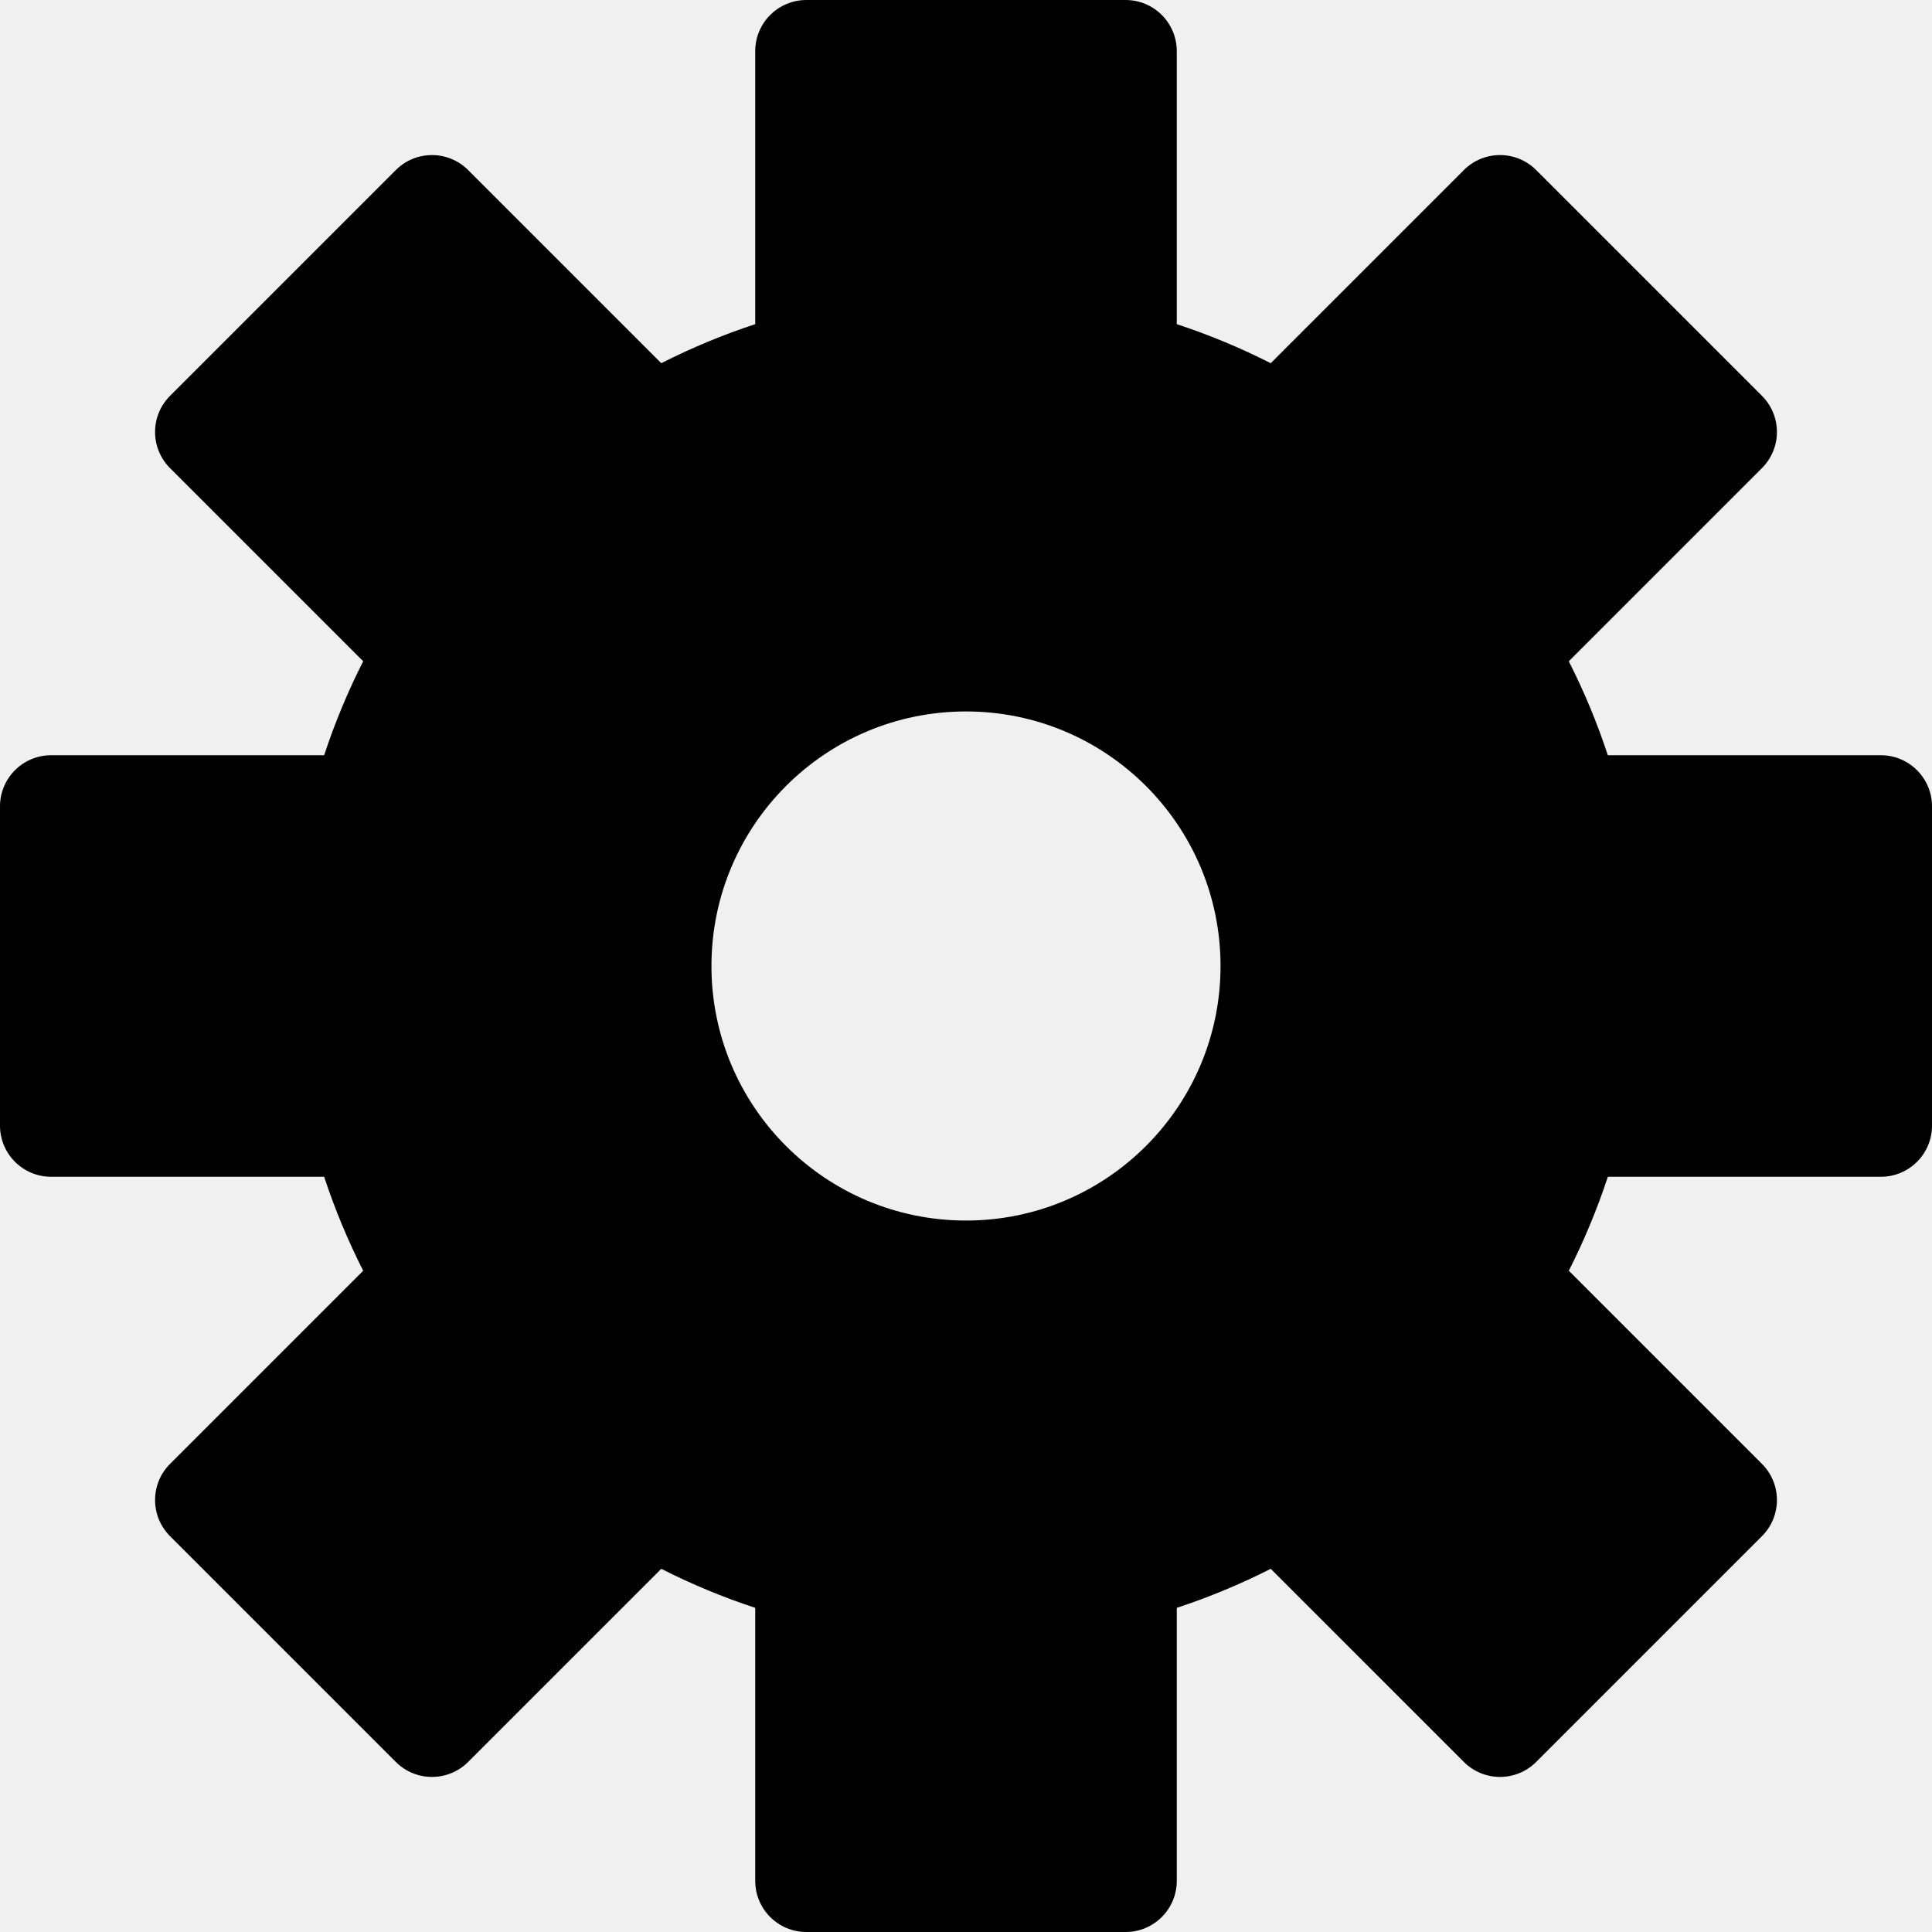
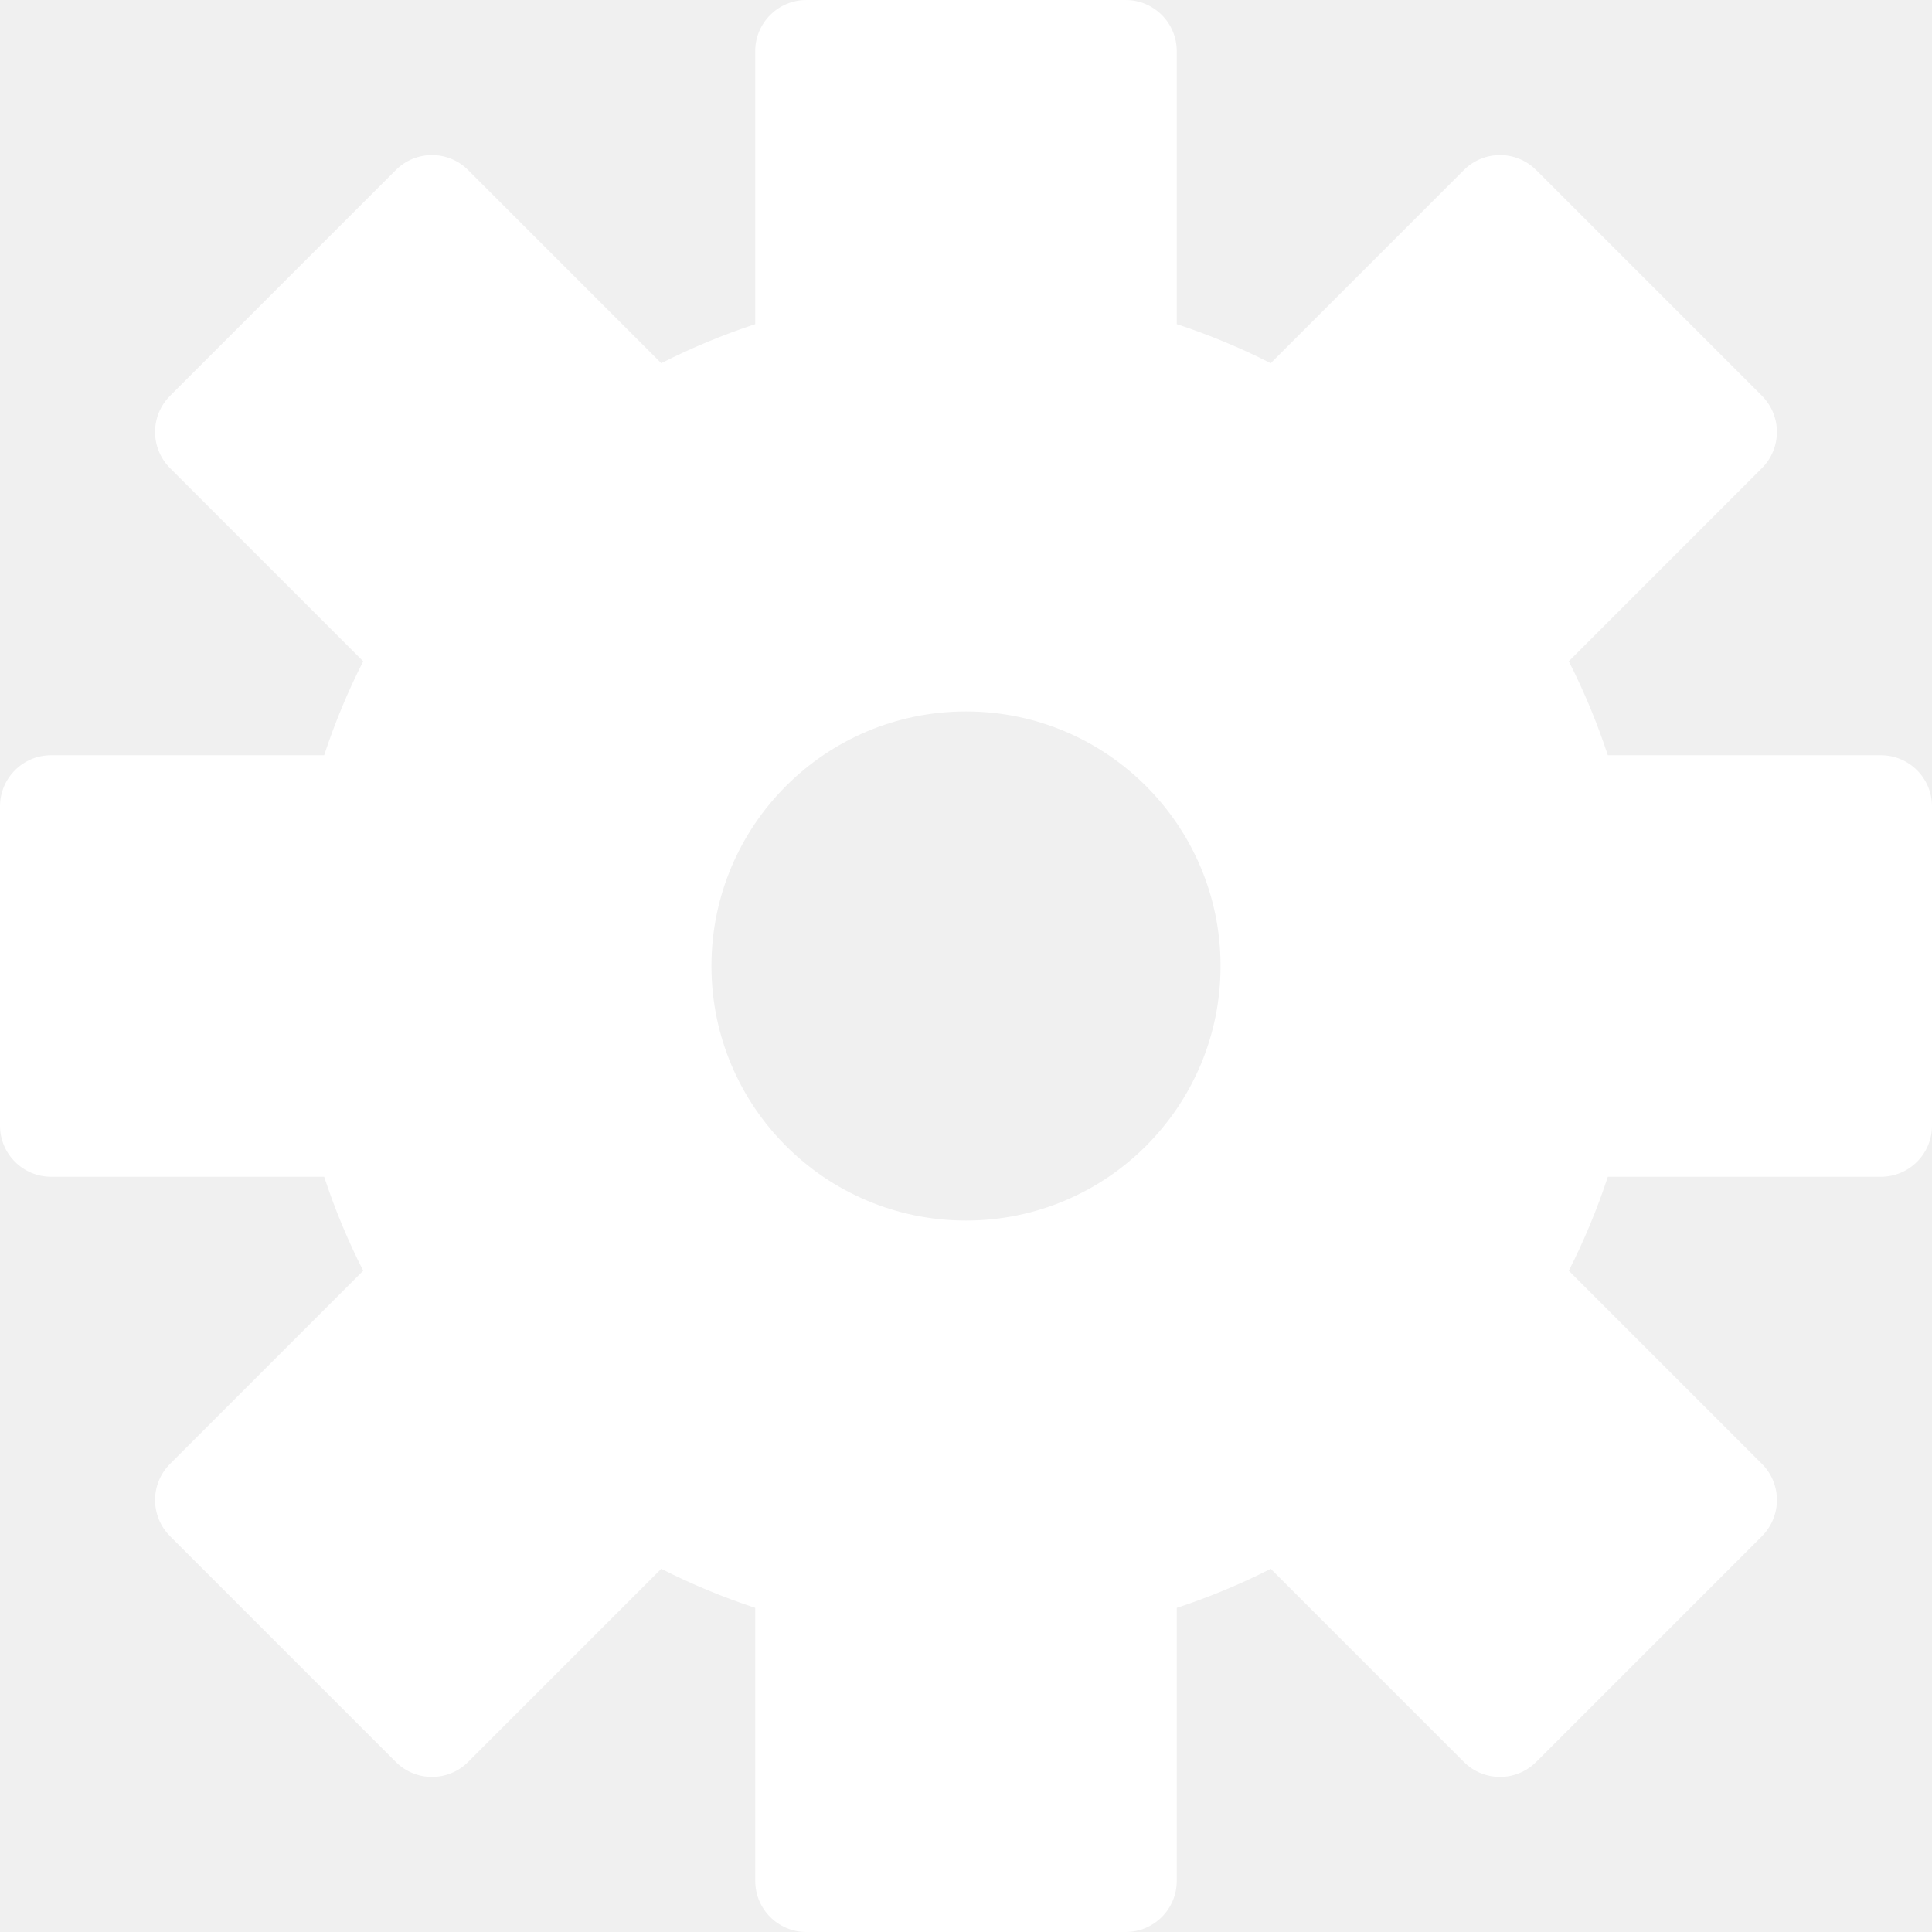
<svg xmlns="http://www.w3.org/2000/svg" version="1.1" id="Layer_1" x="0px" y="0px" viewBox="0 0 458.317 458.317" style="enable-background:new 0 0 458.317 458.317;" xml:space="preserve">
  <g>
    <g>
-       <path d="M446.185,179.159h-64.768c-2.536-7.702-5.636-15.15-9.26-22.29l45.818-45.818c4.737-4.737,4.737-12.416,0-17.152    L364.416,40.34c-4.737-4.737-12.416-4.737-17.152,0l-45.818,45.818c-7.14-3.624-14.587-6.724-22.289-9.26V12.131    c0.001-6.699-5.429-12.129-12.128-12.129h-75.743c-6.698,0-12.129,5.43-12.129,12.128v64.768    c-7.702,2.535-15.149,5.636-22.29,9.26L111.05,40.341c-4.737-4.737-12.416-4.737-17.152,0L40.339,93.9    c-4.737,4.736-4.737,12.416,0,17.152l45.817,45.817c-3.624,7.14-6.725,14.588-9.26,22.29H12.129C5.43,179.159,0,184.59,0,191.288    v75.743c0,6.698,5.43,12.128,12.129,12.128h64.768c2.536,7.702,5.636,15.149,9.26,22.29L40.34,347.266    c-4.737,4.736-4.737,12.416,0,17.152l53.559,53.559c4.737,4.736,12.416,4.736,17.152,0l45.817-45.817    c7.14,3.624,14.587,6.725,22.29,9.26v64.768c0,6.698,5.43,12.128,12.129,12.128h75.743c6.698,0,12.129-5.43,12.129-12.128v-64.768    c7.702-2.535,15.149-5.636,22.289-9.26l45.818,45.817c4.737,4.736,12.416,4.736,17.152,0l53.559-53.559    c4.737-4.737,4.737-12.416,0-17.152l-45.817-45.817c3.624-7.14,6.724-14.587,9.26-22.289h64.768    c6.698,0,12.129-5.43,12.129-12.128v-75.743C458.314,184.59,452.884,179.159,446.185,179.159z M229.157,289.542    c-33.349,0-60.384-27.035-60.384-60.384s27.035-60.384,60.384-60.384s60.384,27.035,60.384,60.384    S262.506,289.542,229.157,289.542z" />
+       <path fill="#fff" d="M446.185,179.159h-64.768c-2.536-7.702-5.636-15.15-9.26-22.29l45.818-45.818c4.737-4.737,4.737-12.416,0-17.152    L364.416,40.34c-4.737-4.737-12.416-4.737-17.152,0l-45.818,45.818c-7.14-3.624-14.587-6.724-22.289-9.26V12.131    c0.001-6.699-5.429-12.129-12.128-12.129h-75.743c-6.698,0-12.129,5.43-12.129,12.128v64.768    c-7.702,2.535-15.149,5.636-22.29,9.26L111.05,40.341c-4.737-4.737-12.416-4.737-17.152,0L40.339,93.9    c-4.737,4.736-4.737,12.416,0,17.152l45.817,45.817c-3.624,7.14-6.725,14.588-9.26,22.29H12.129C5.43,179.159,0,184.59,0,191.288    v75.743c0,6.698,5.43,12.128,12.129,12.128h64.768c2.536,7.702,5.636,15.149,9.26,22.29L40.34,347.266    c-4.737,4.736-4.737,12.416,0,17.152l53.559,53.559c4.737,4.736,12.416,4.736,17.152,0l45.817-45.817    c7.14,3.624,14.587,6.725,22.29,9.26v64.768c0,6.698,5.43,12.128,12.129,12.128h75.743c6.698,0,12.129-5.43,12.129-12.128v-64.768    c7.702-2.535,15.149-5.636,22.289-9.26l45.818,45.817c4.737,4.736,12.416,4.736,17.152,0l53.559-53.559    c4.737-4.737,4.737-12.416,0-17.152l-45.817-45.817c3.624-7.14,6.724-14.587,9.26-22.289h64.768    c6.698,0,12.129-5.43,12.129-12.128v-75.743C458.314,184.59,452.884,179.159,446.185,179.159z M229.157,289.542    c-33.349,0-60.384-27.035-60.384-60.384s27.035-60.384,60.384-60.384s60.384,27.035,60.384,60.384    S262.506,289.542,229.157,289.542z" />
    </g>
  </g>
  <g>
</g>
  <g>
</g>
  <g>
</g>
  <g>
</g>
  <g>
</g>
  <g>
</g>
  <g>
</g>
  <g>
</g>
  <g>
</g>
  <g>
</g>
  <g>
</g>
  <g>
</g>
  <g>
</g>
  <g>
</g>
  <g>
</g>
</svg>
